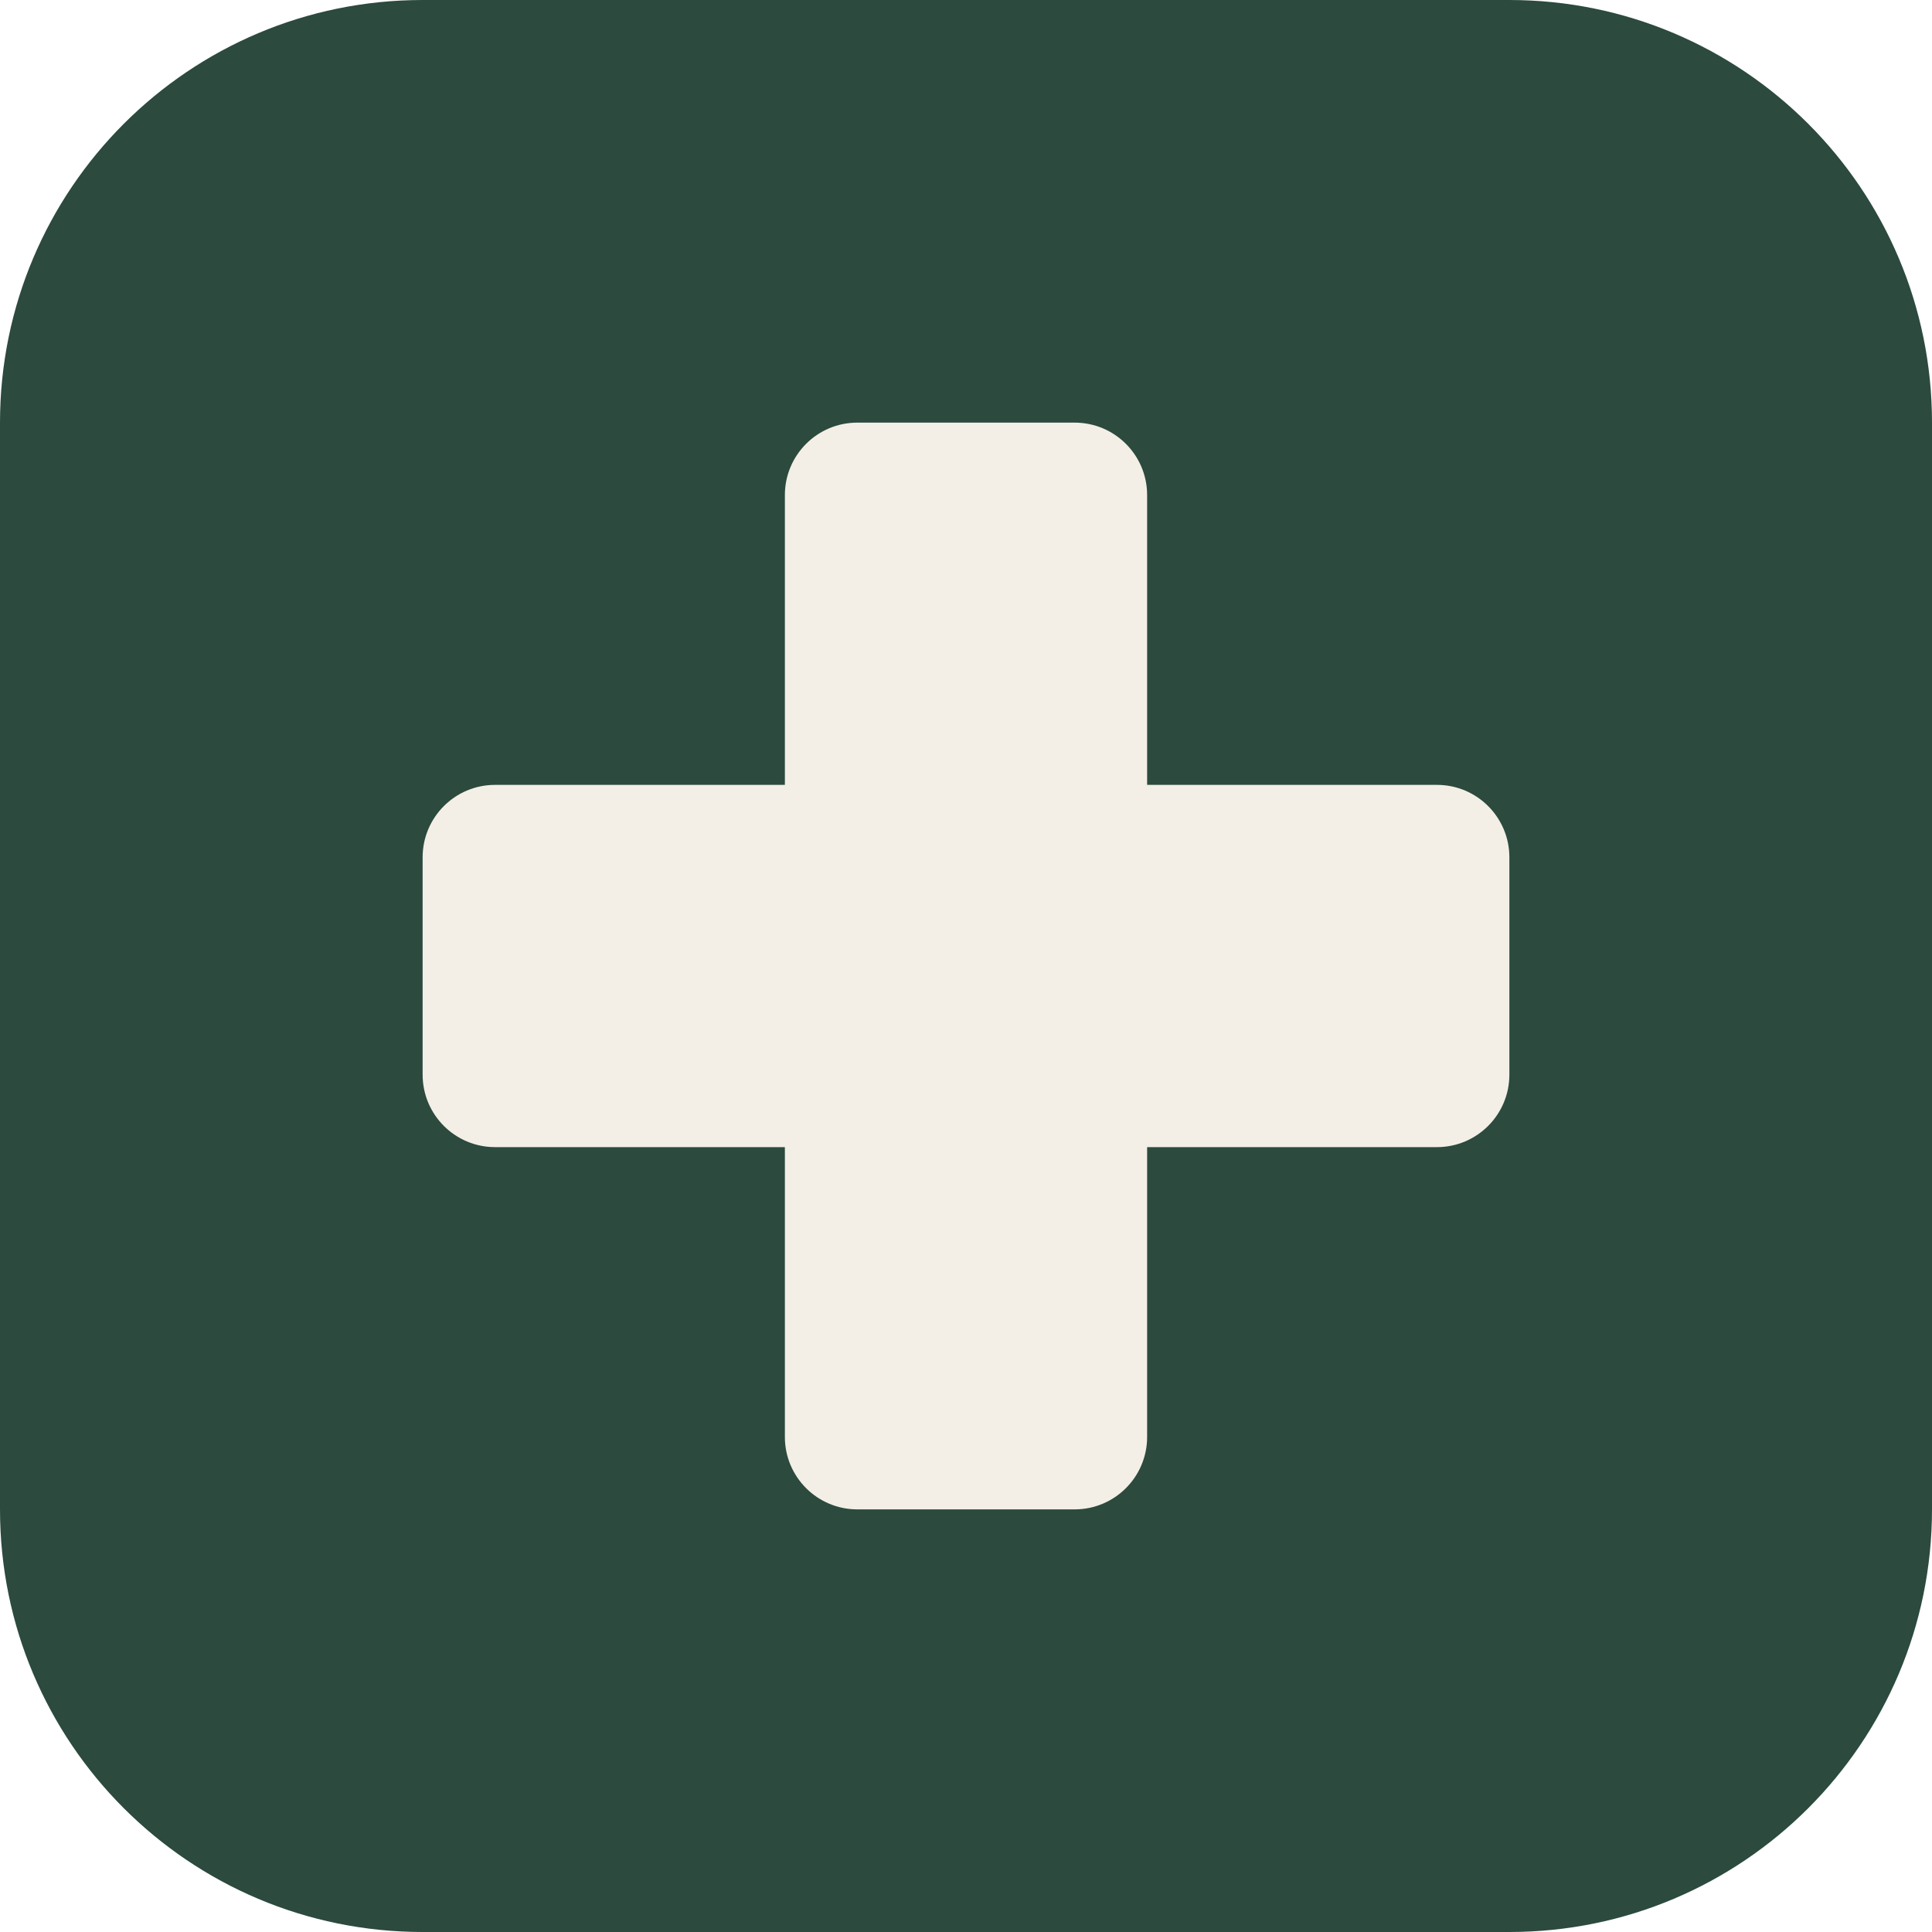
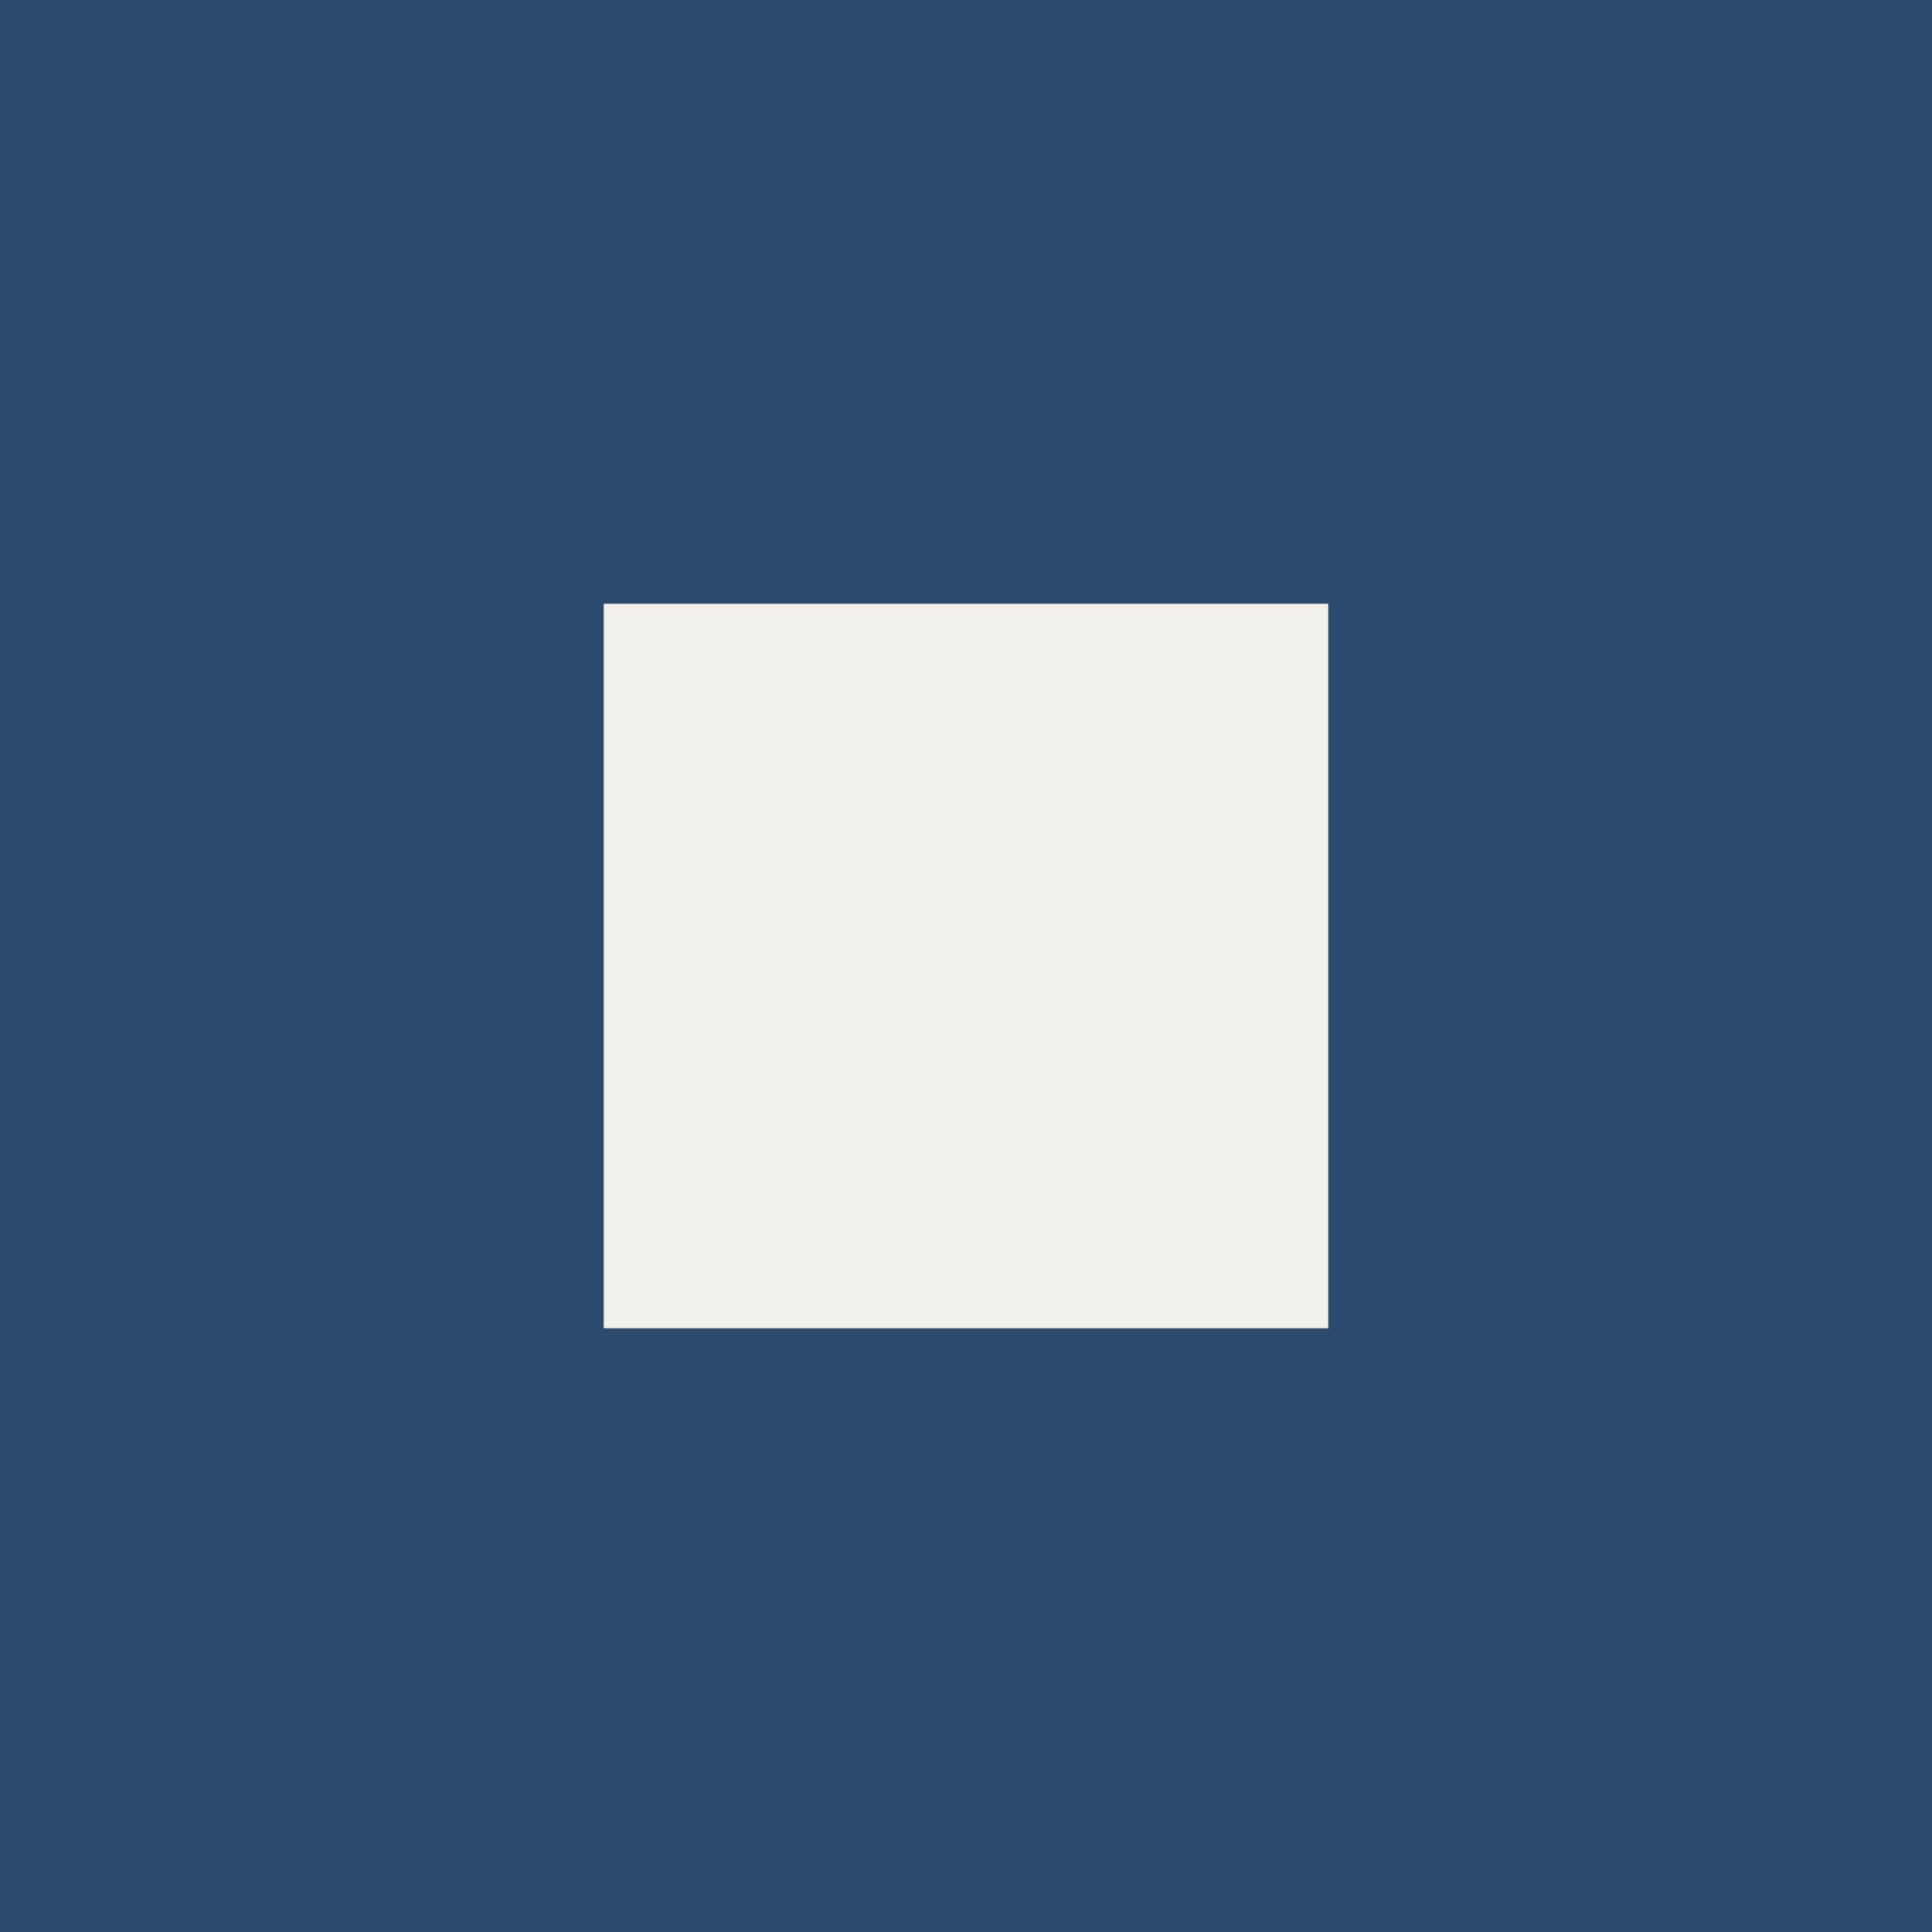
- <svg xmlns="http://www.w3.org/2000/svg" viewBox="0 0 32 32" role="img" aria-label="IA + Swift">
-   <rect width="32" height="32" rx="7" fill="#2C4A3E" />
-   <rect x="13" y="7" width="6" height="18" rx="1.2" fill="#F3EFE6" />
-   <rect x="7" y="13" width="18" height="6" rx="1.2" fill="#F3EFE6" />
+ <svg xmlns="http://www.w3.org/2000/svg" viewBox="0 0 32 32" role="img" aria-label="rama">
+   <rect width="32" height="32" fill="#2c4a6e" />
+   <rect x="10" y="10" width="12" height="12" fill="#f3f1eb" />
</svg>
